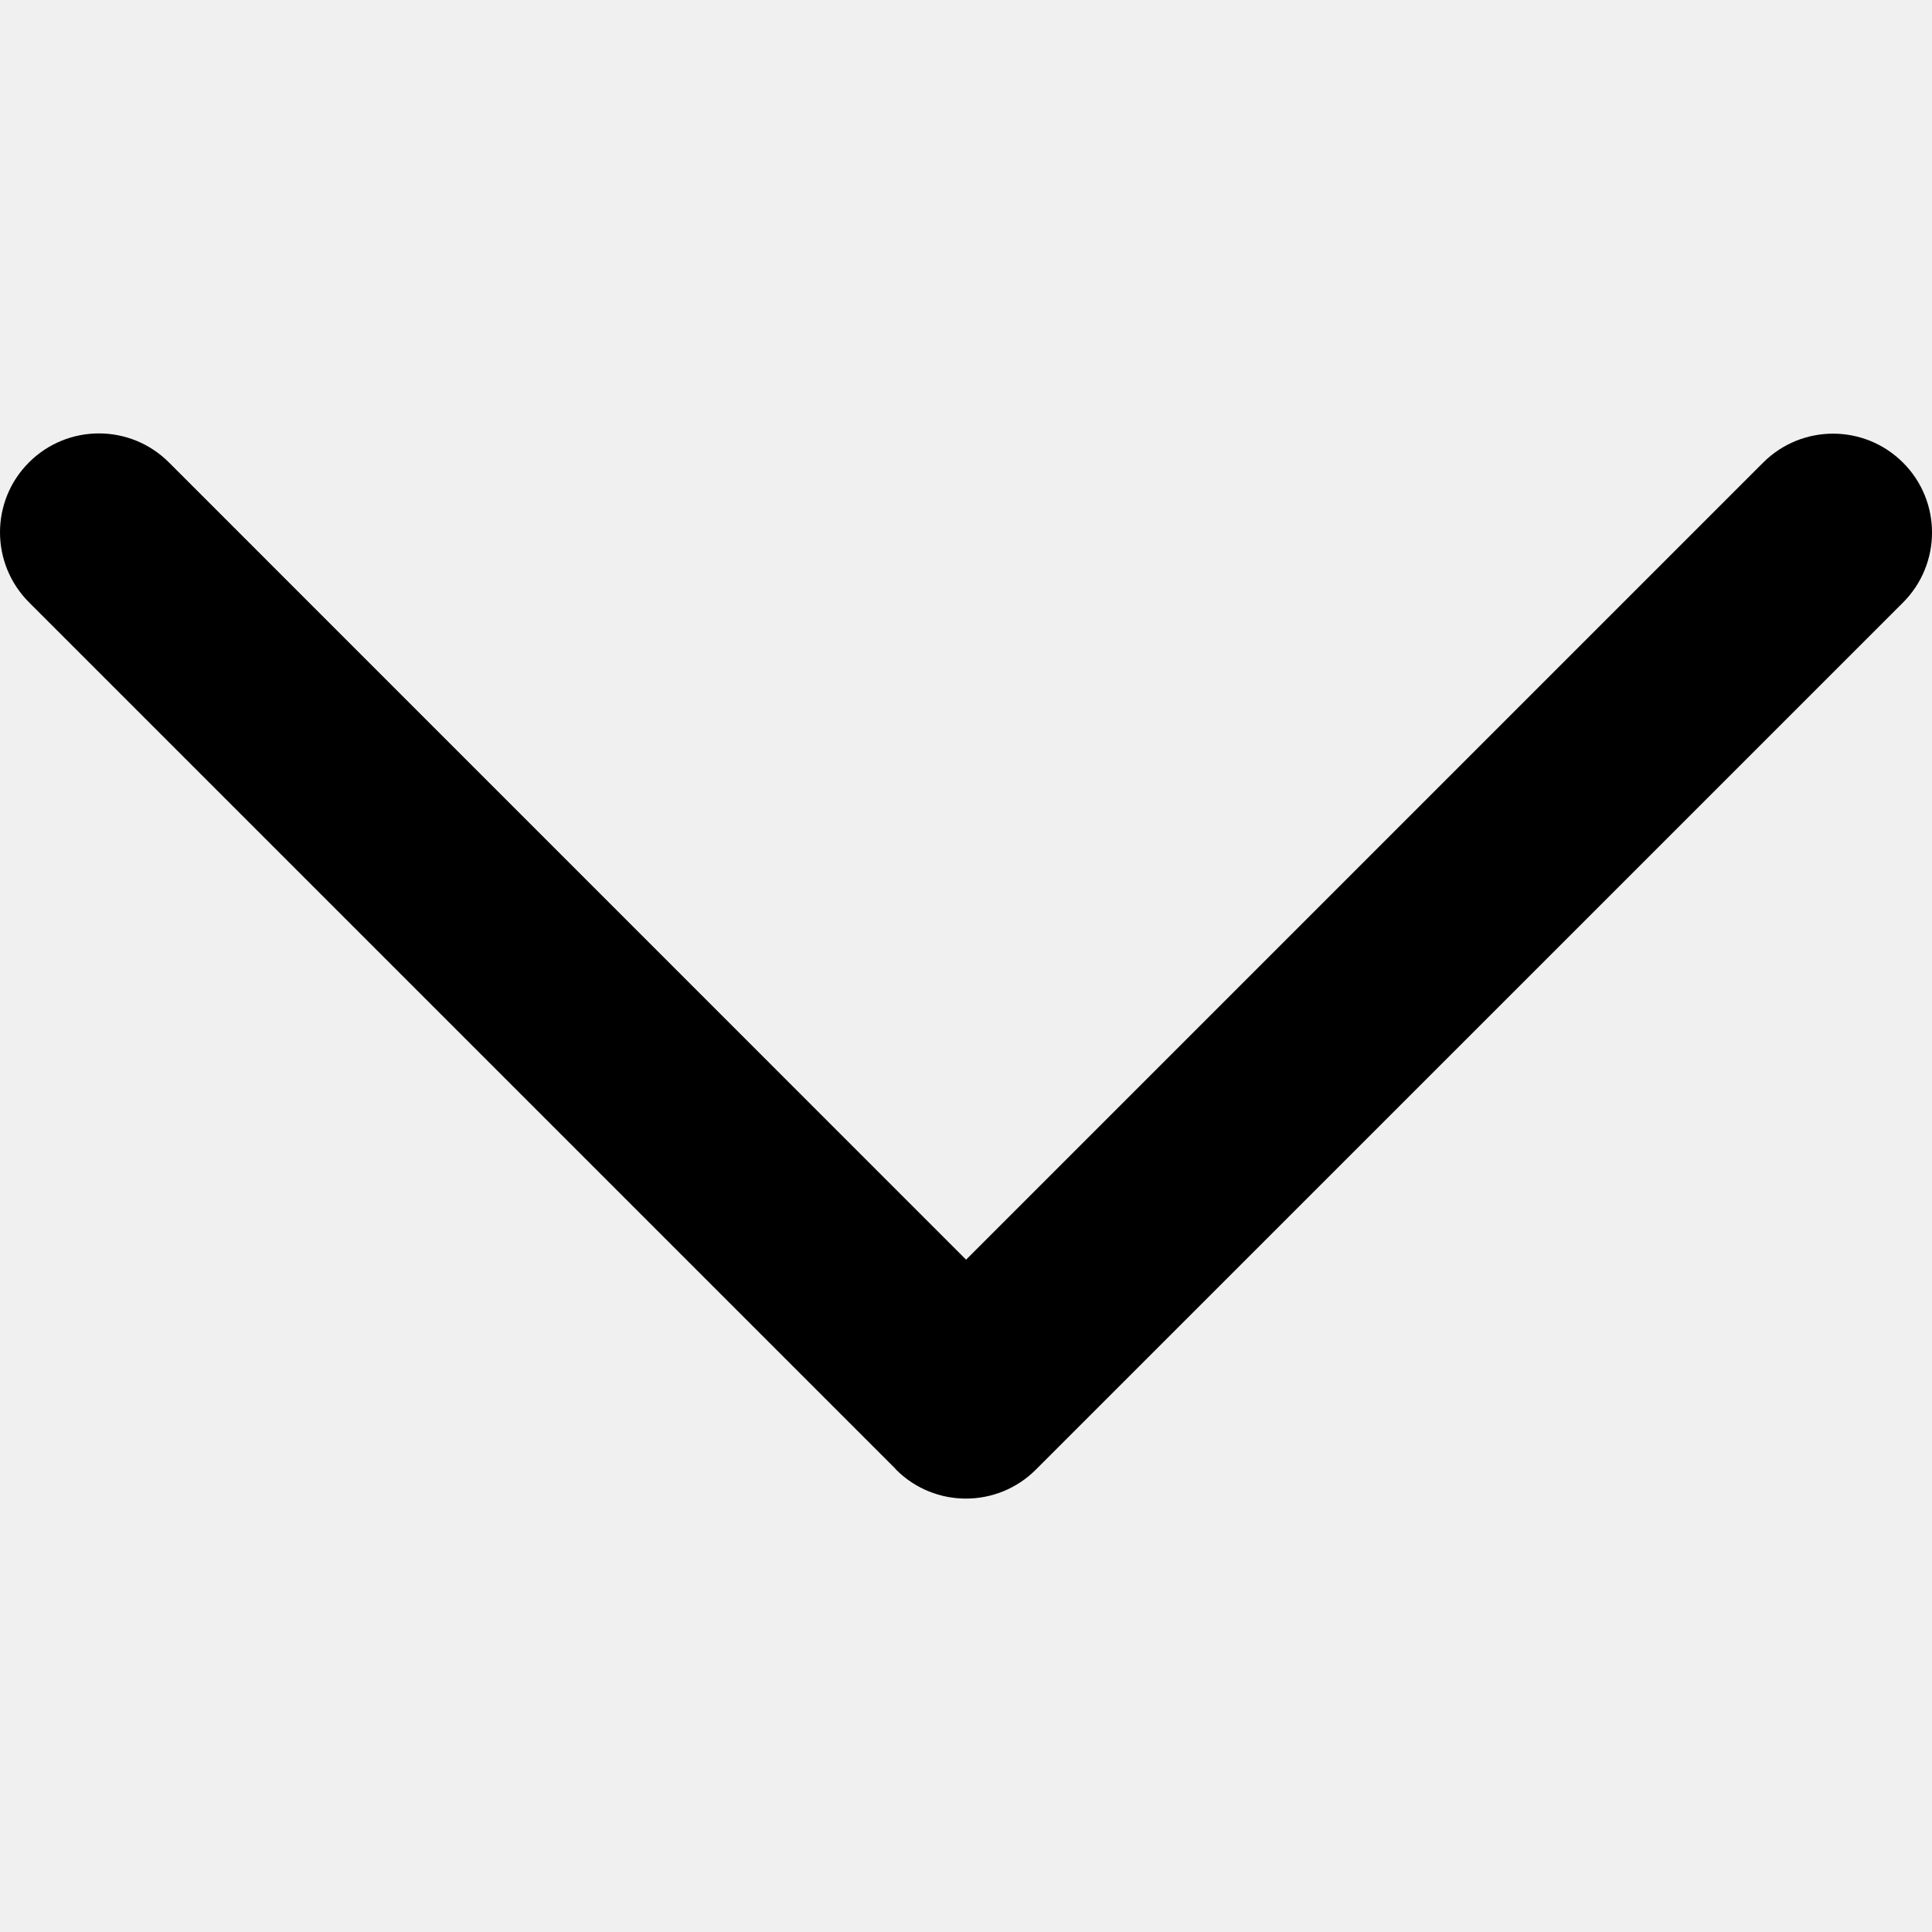
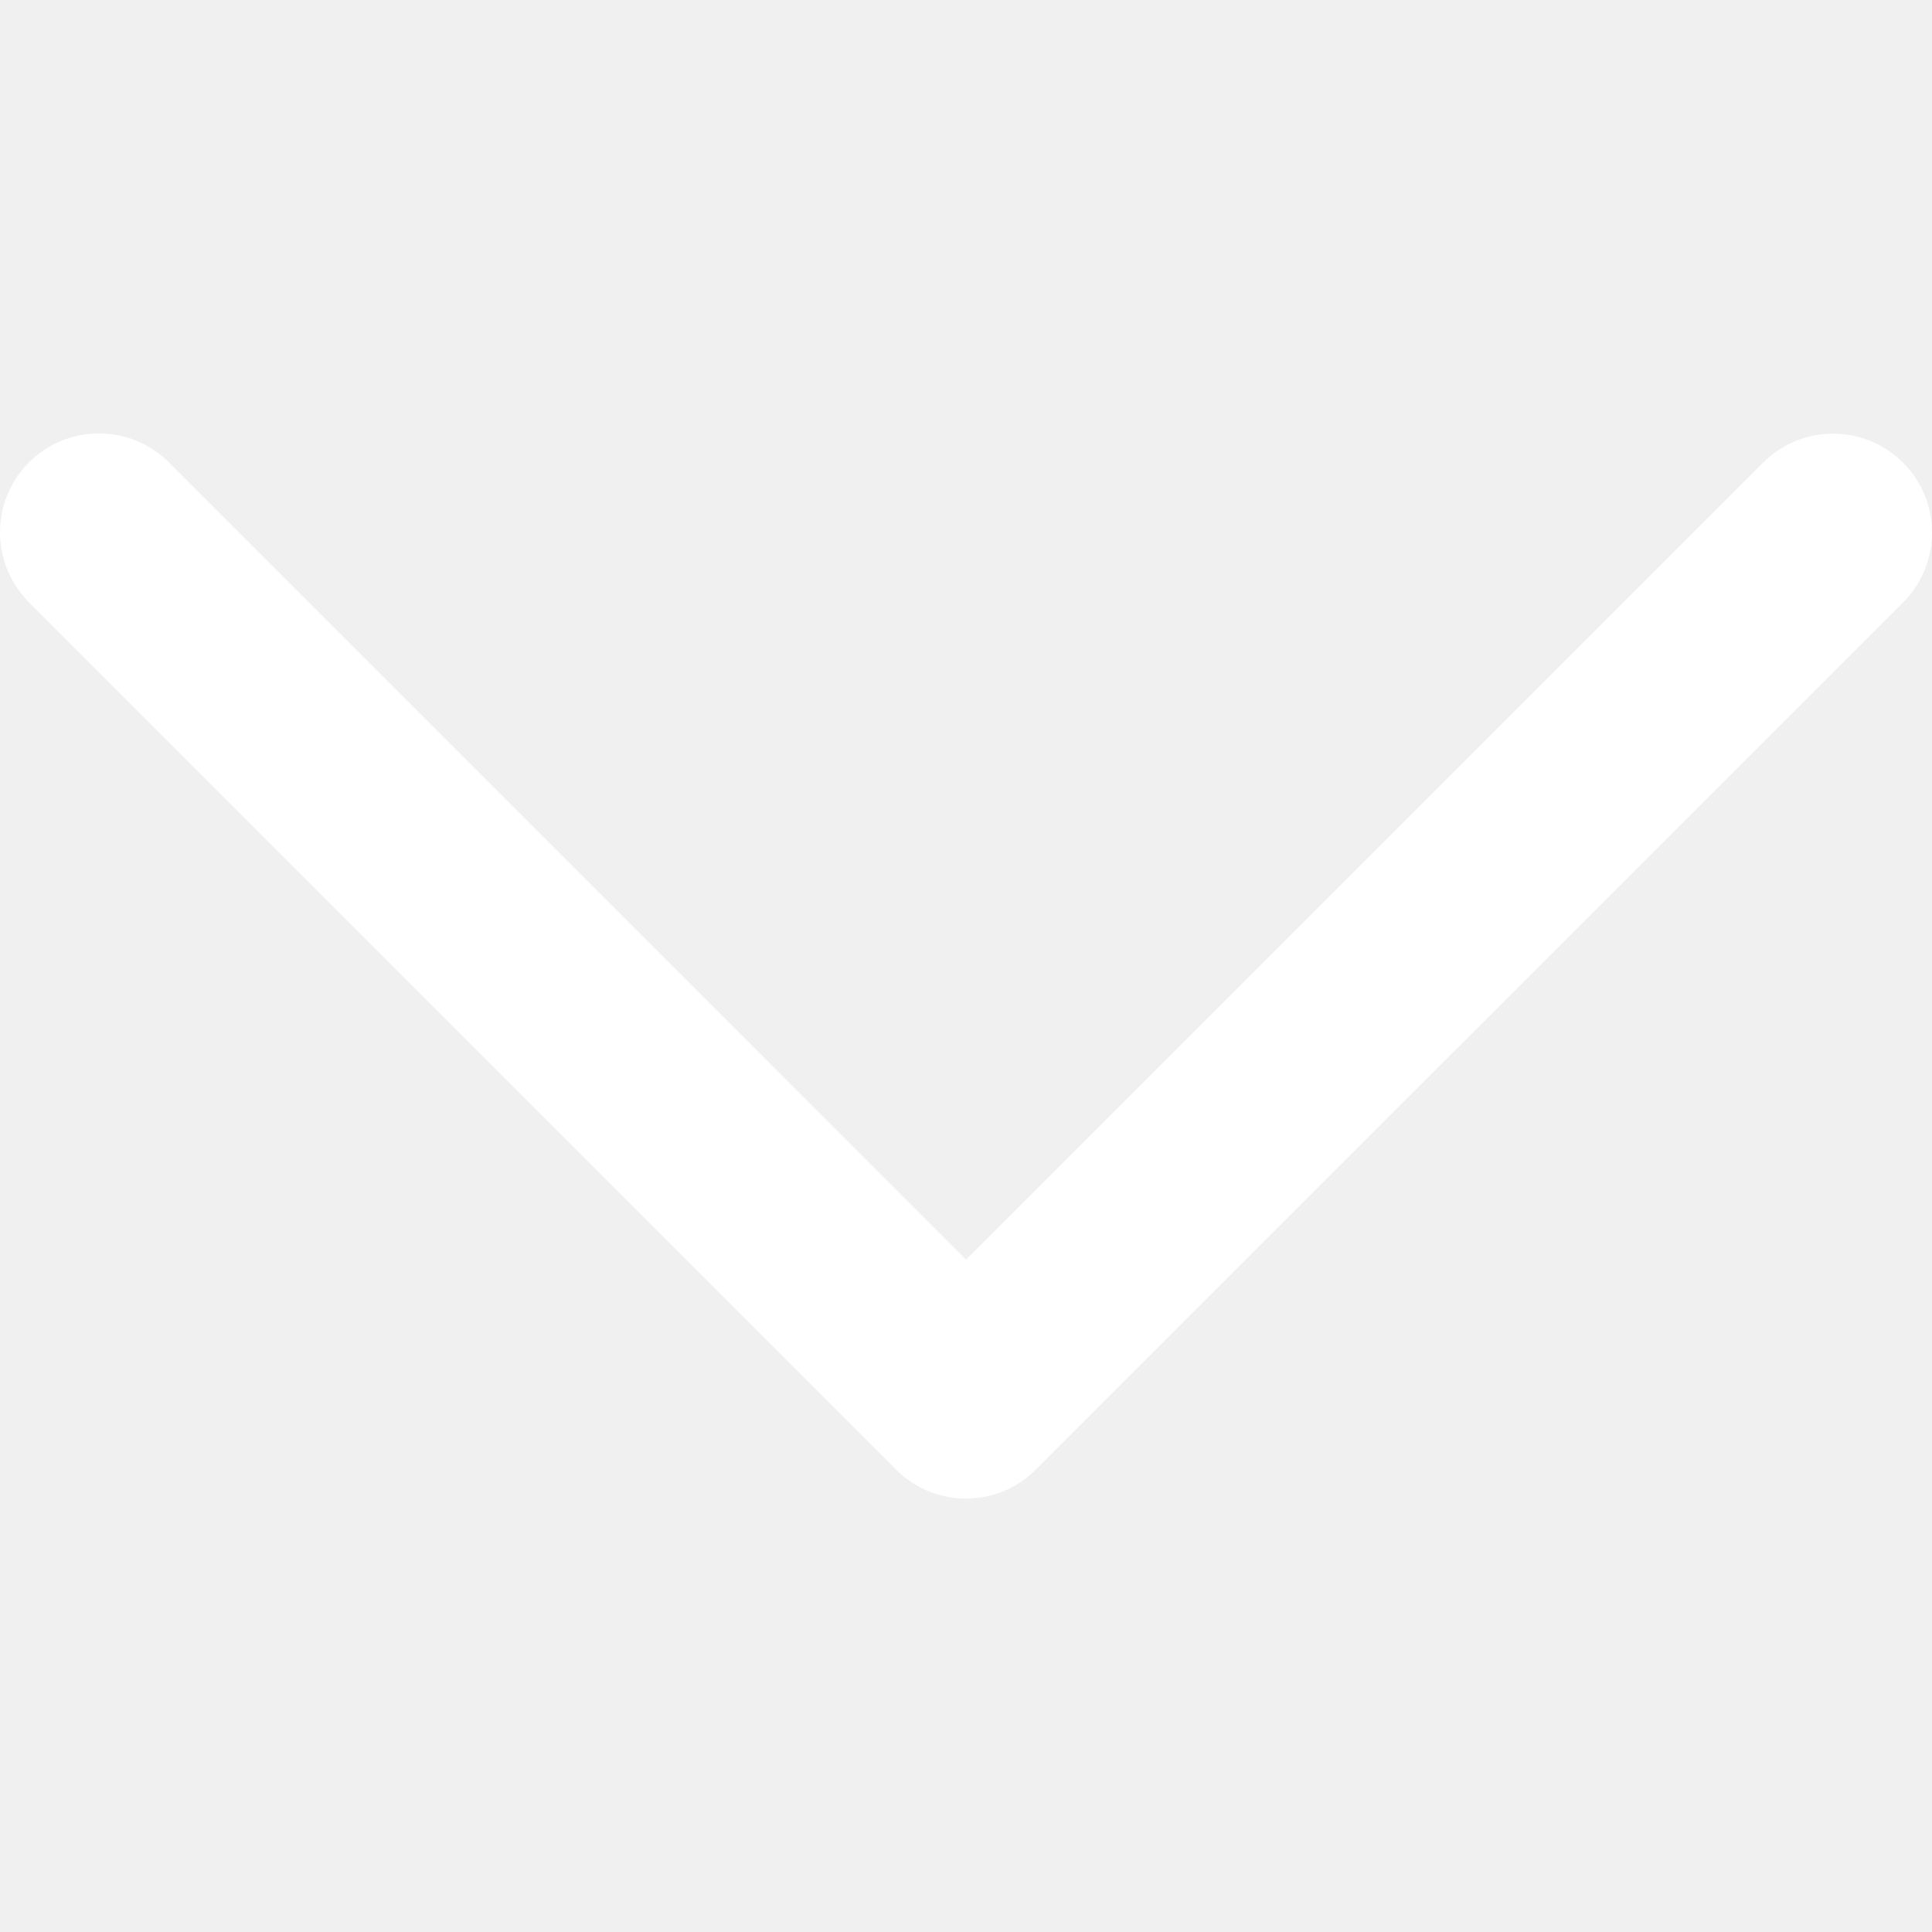
- <svg xmlns="http://www.w3.org/2000/svg" width="24" height="24" viewBox="0 0 24 24">
+ <svg xmlns="http://www.w3.org/2000/svg" width="24" height="24" viewBox="0 0 24 24" fill="#ffffff">
  <path fill-rule="evenodd" clip-rule="evenodd" d="M23.64 7.485L12.868 18.256C12.388 18.736 11.61 18.736 11.131 18.256C11.126 18.253 11.125 18.248 11.122 18.244L0.36 7.482C-0.12 7.001 -0.12 6.223 0.36 5.744C0.84 5.264 1.618 5.264 2.098 5.744L12.001 15.648L21.902 5.747C22.382 5.267 23.16 5.267 23.64 5.747C24.12 6.226 24.12 7.004 23.64 7.485Z" />
</svg>
